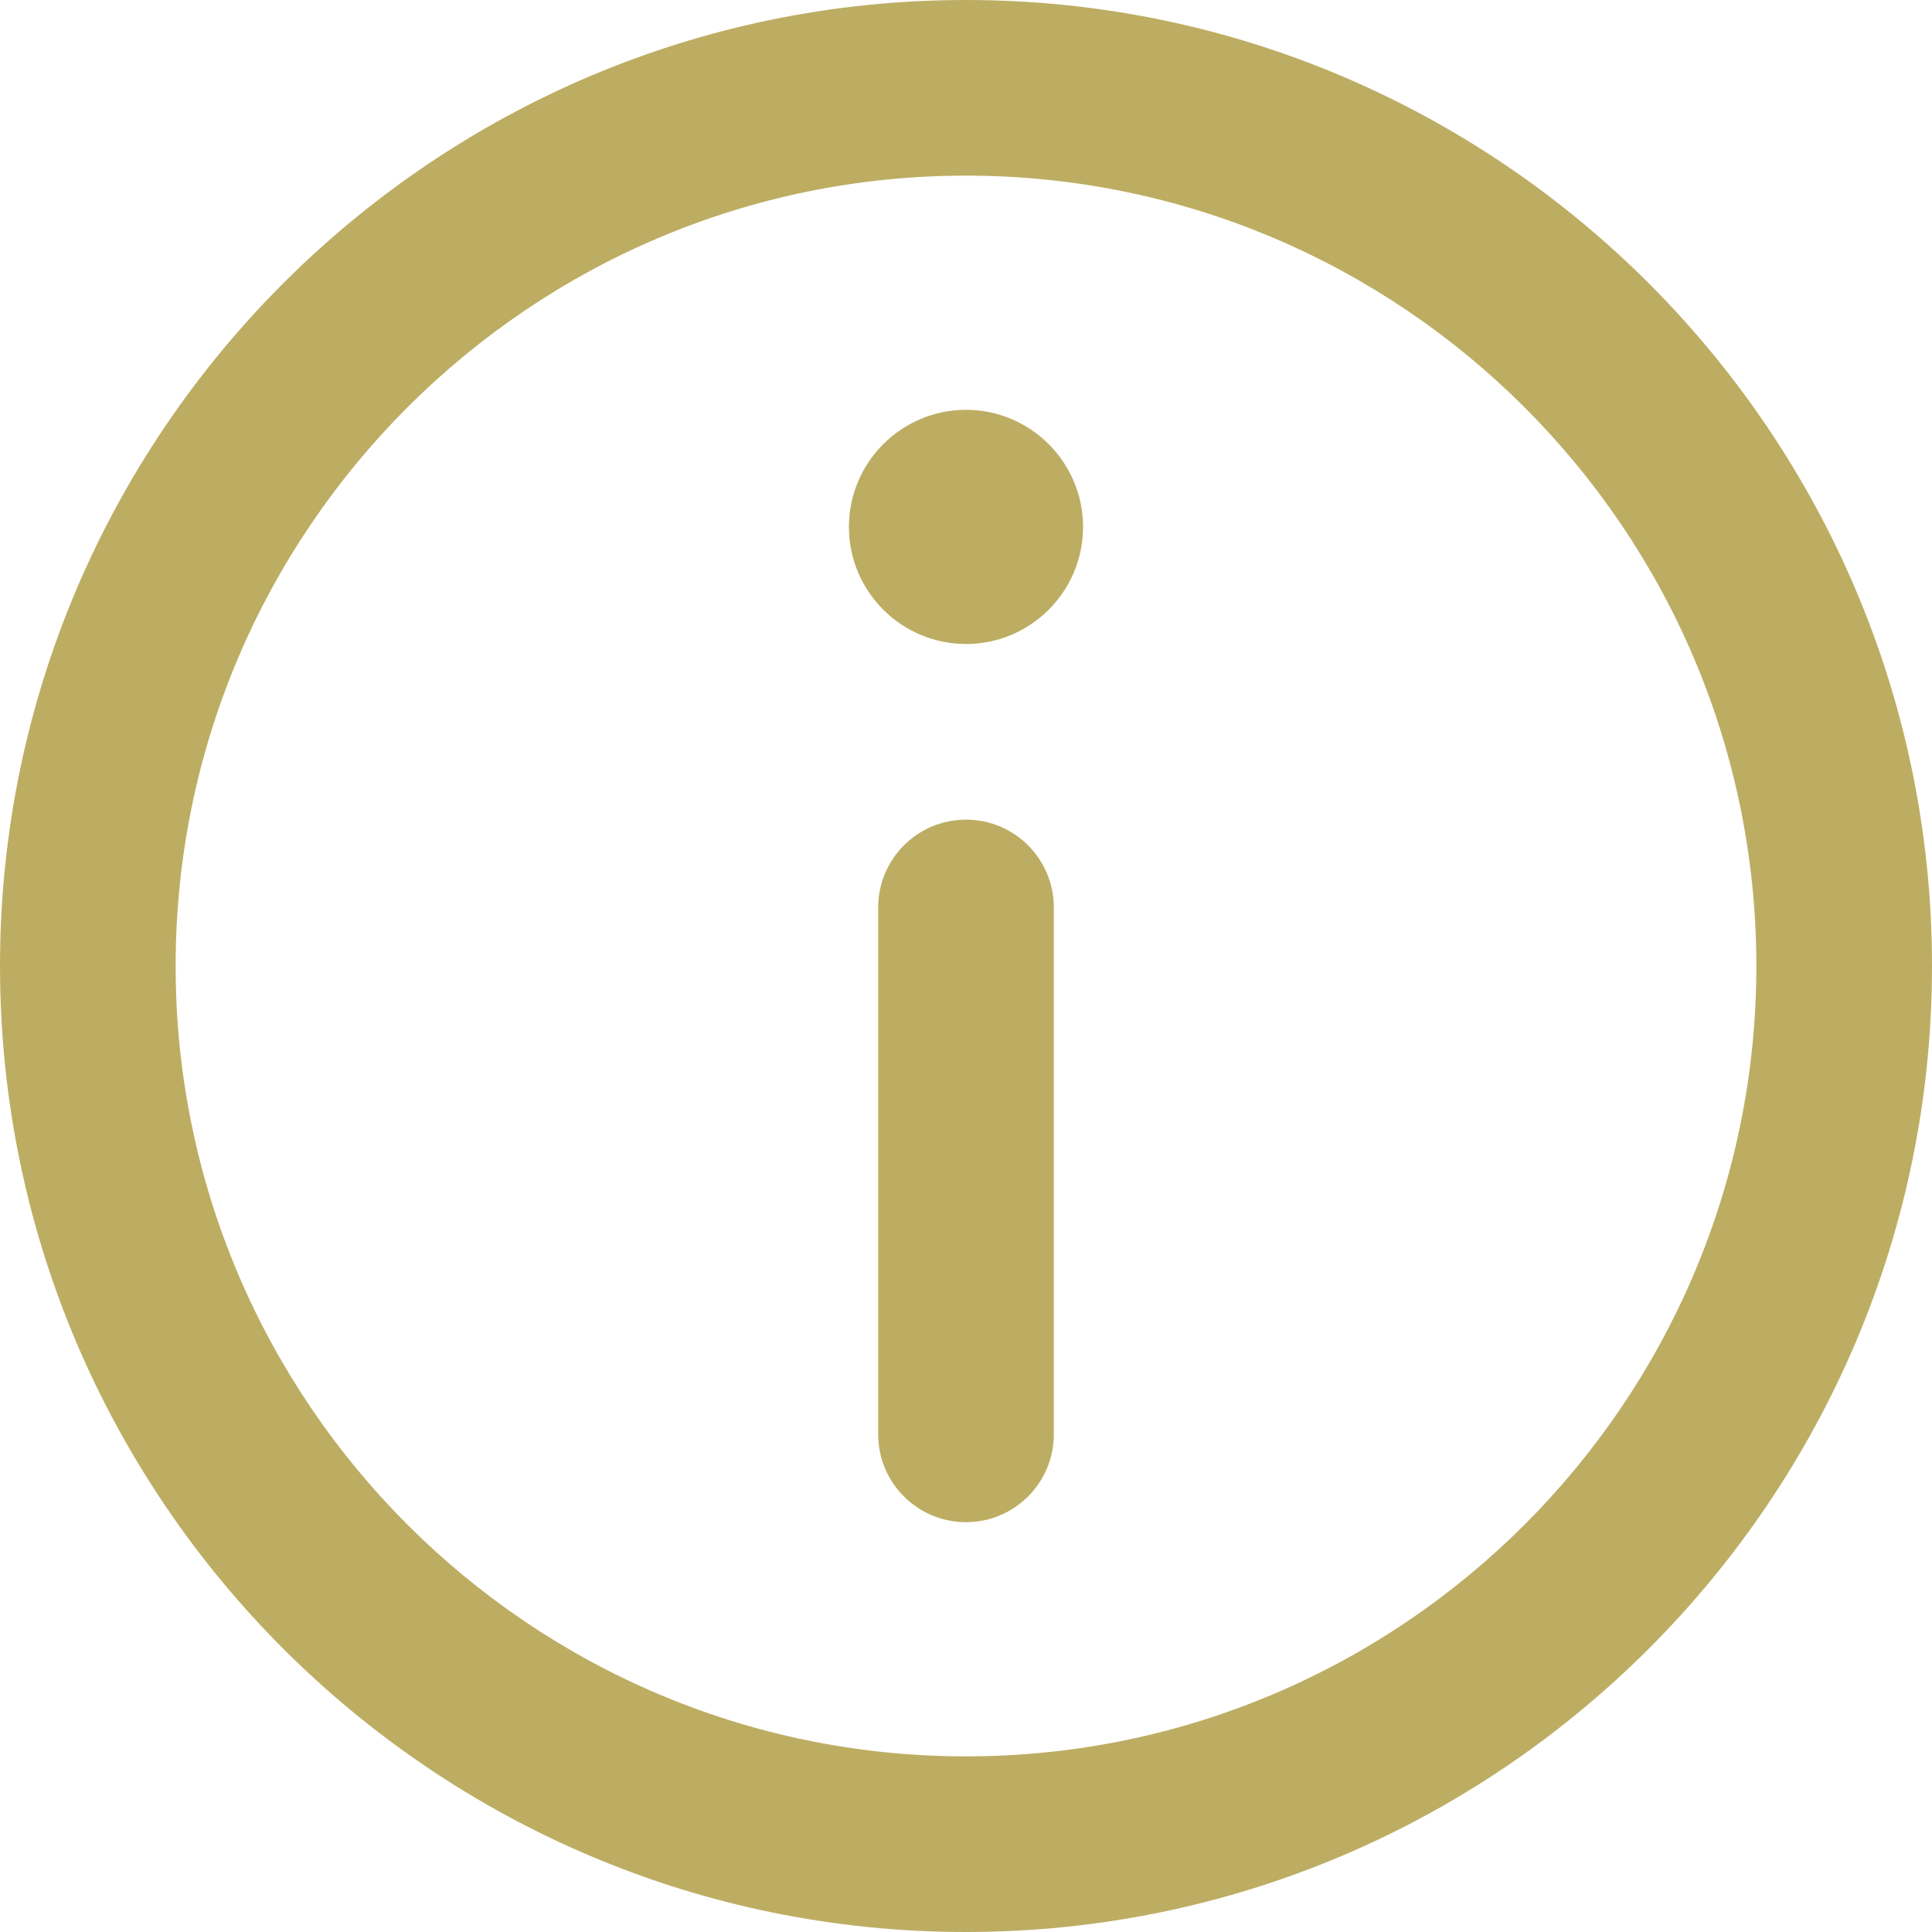
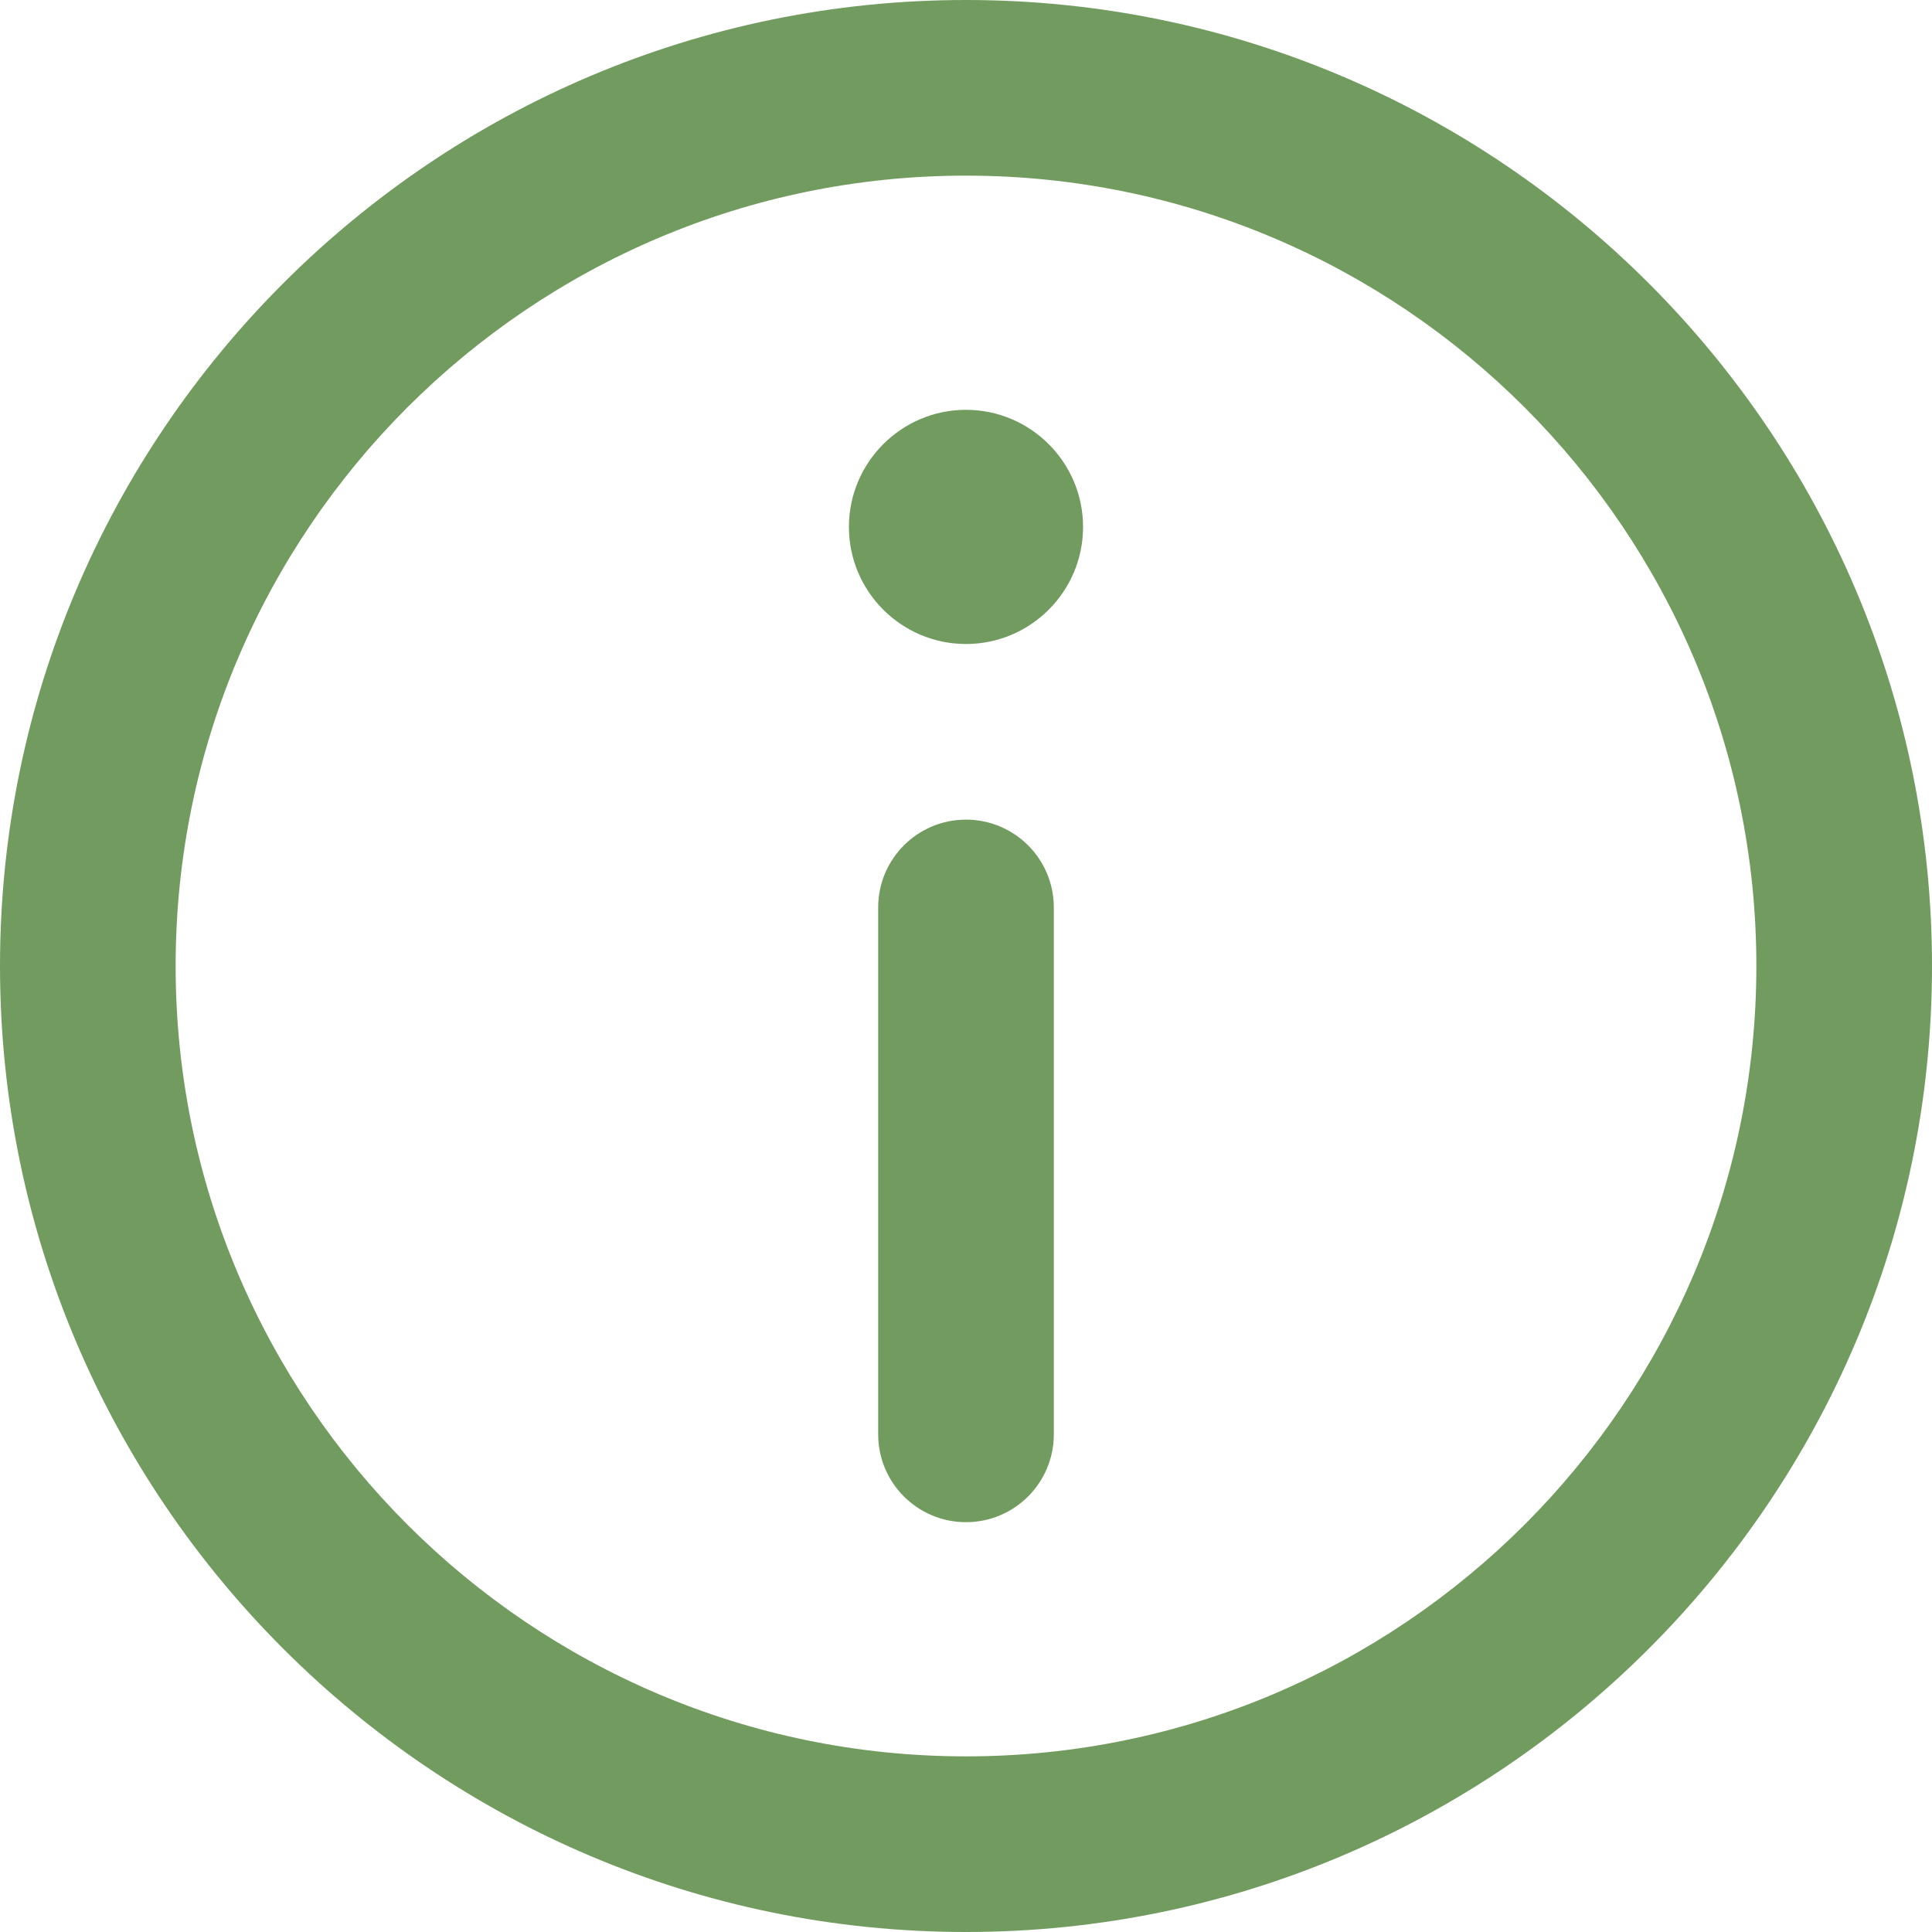
<svg xmlns="http://www.w3.org/2000/svg" enable-background="new 0 0 330 330" viewBox="0 0 330 330">
-   <g fill="#bdad63">
+   <g fill="#729c5f">
    <path d="m165 0c-90.981 0-165 74.02-165 165.001s74.019 164.999 165 164.999 165-74.018 165-164.999-74.019-165.001-165-165.001zm0 300c-74.44 0-135-60.56-135-134.999s60.56-135.001 135-135.001 135 60.562 135 135.001-60.561 134.999-135 134.999z" />
    <path d="m164.998 70c-11.026 0-19.996 8.976-19.996 20.009 0 11.023 8.97 19.991 19.996 19.991s19.996-8.968 19.996-19.991c0-11.033-8.97-20.009-19.996-20.009z" />
    <path d="m165 140c-8.284 0-15 6.716-15 15v90c0 8.284 6.716 15 15 15s15-6.716 15-15v-90c0-8.284-6.716-15-15-15z" />
  </g>
</svg>
